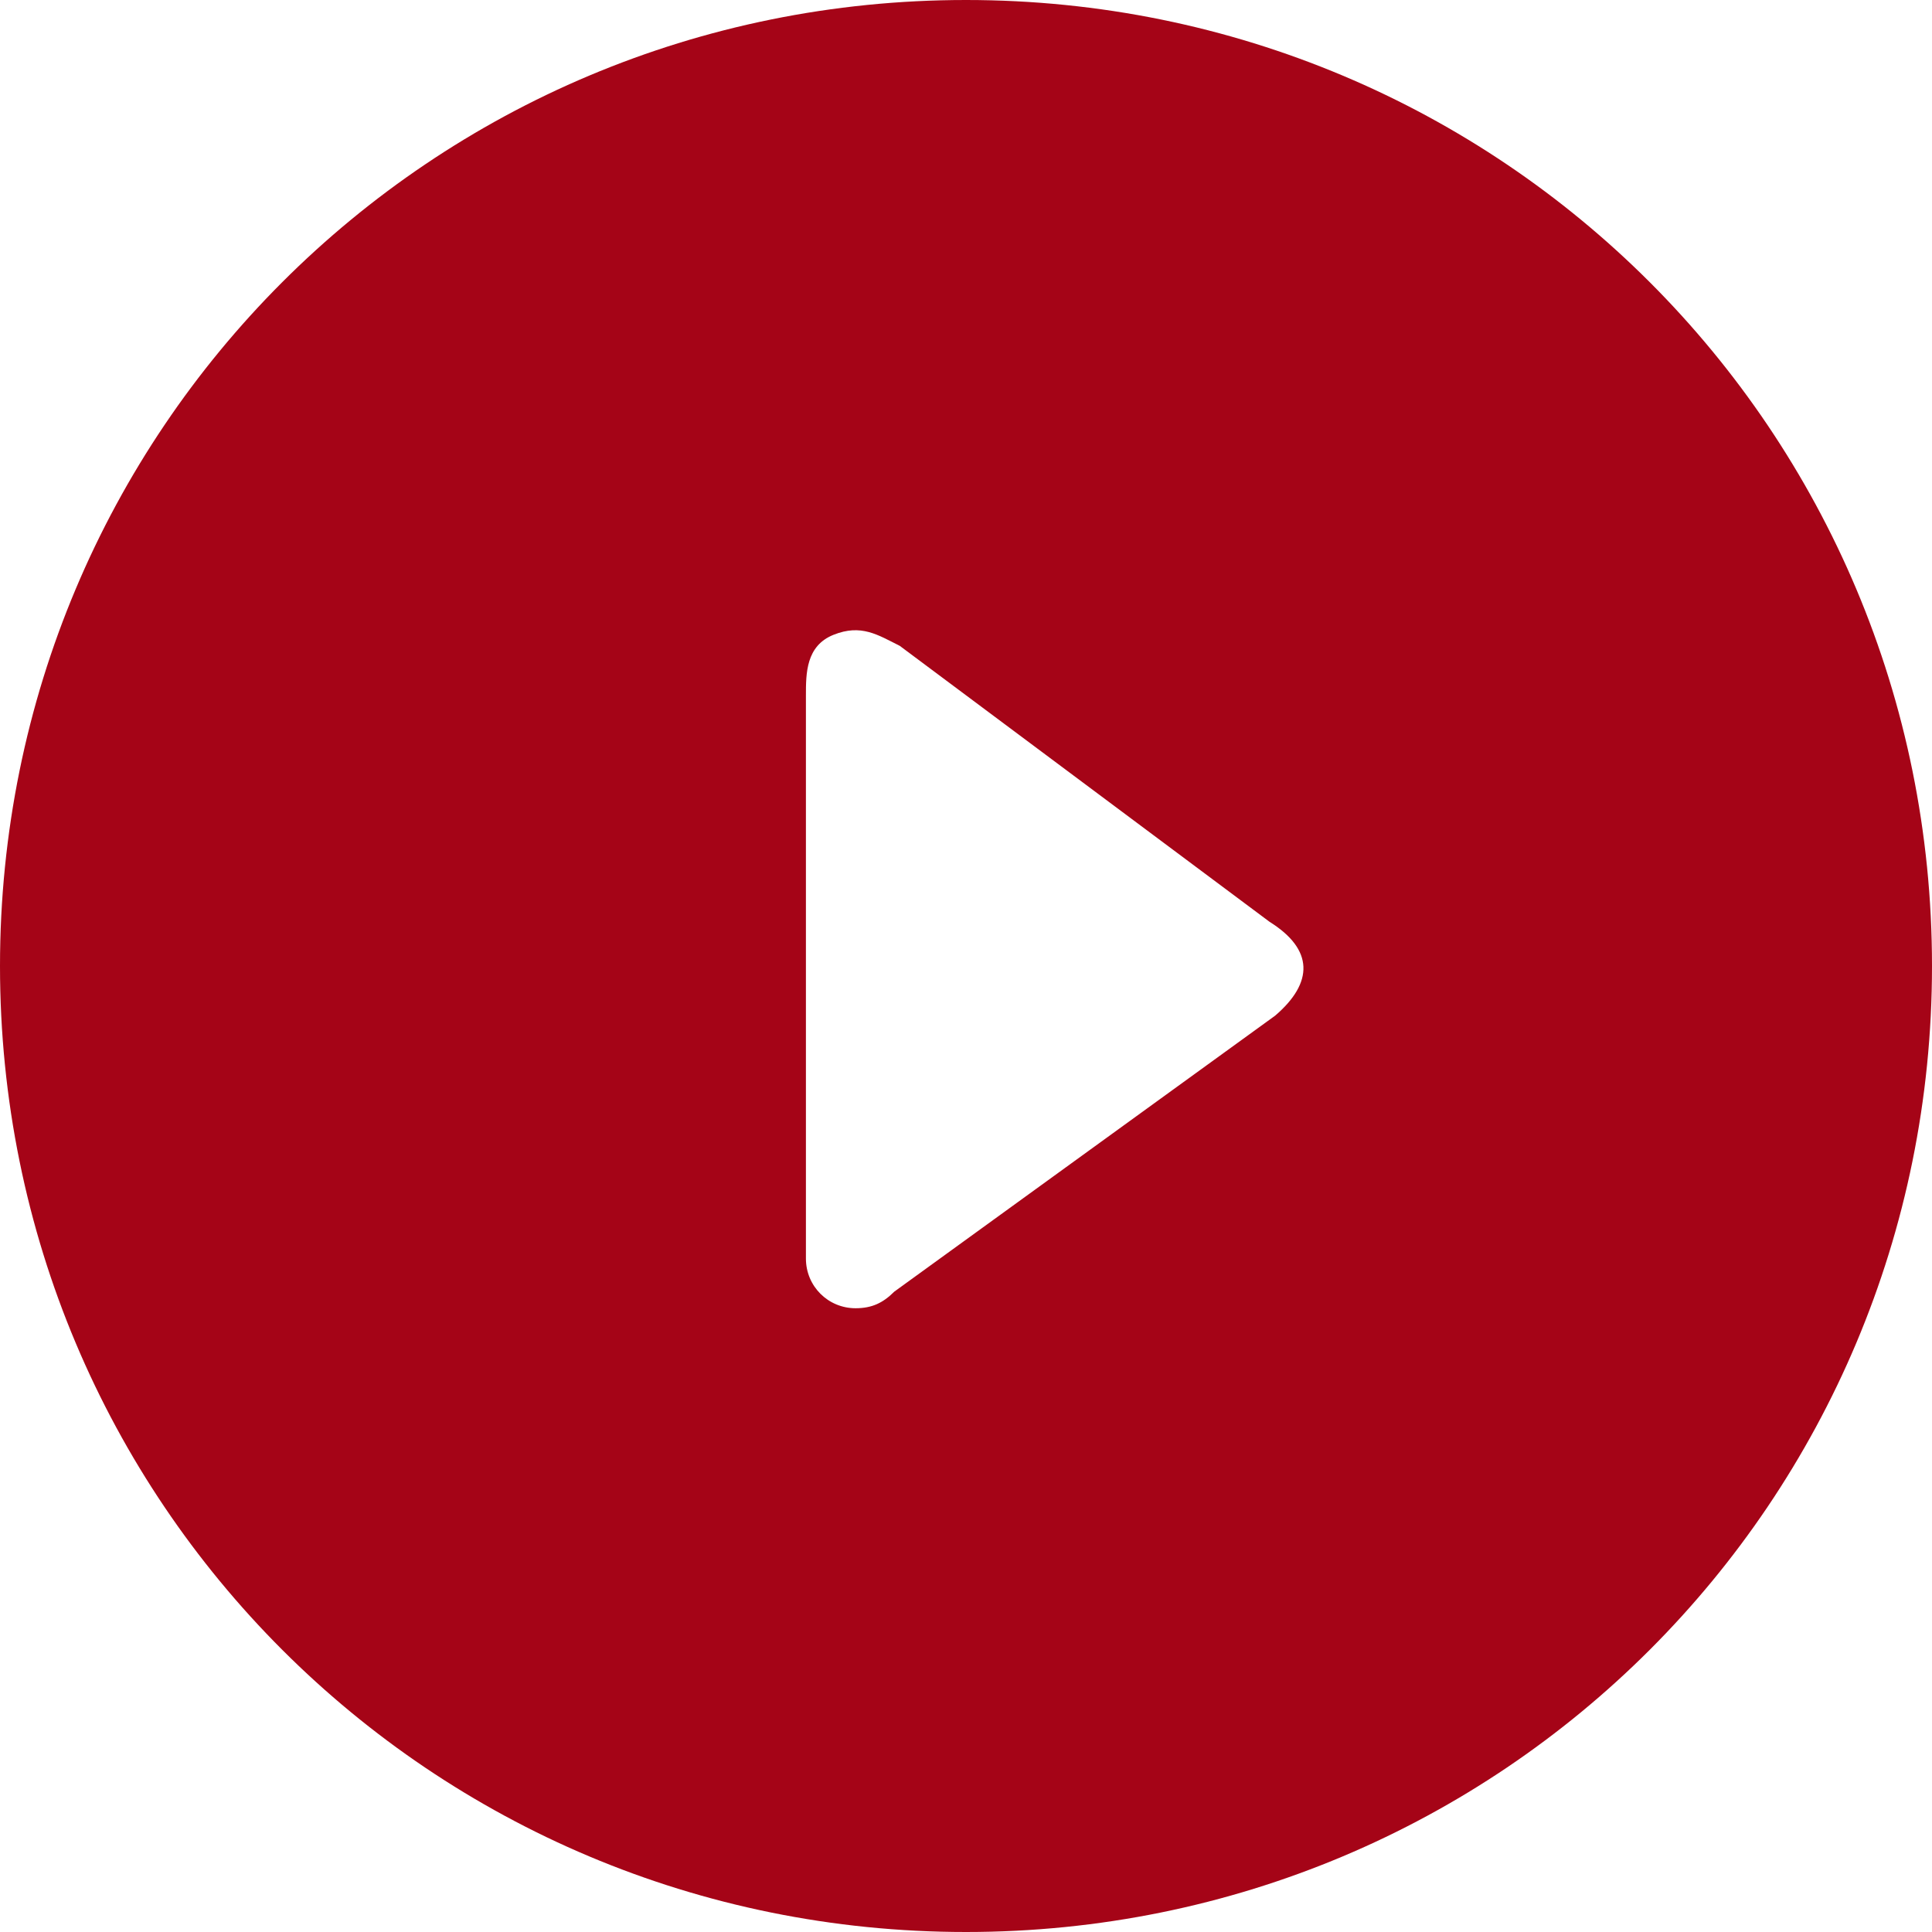
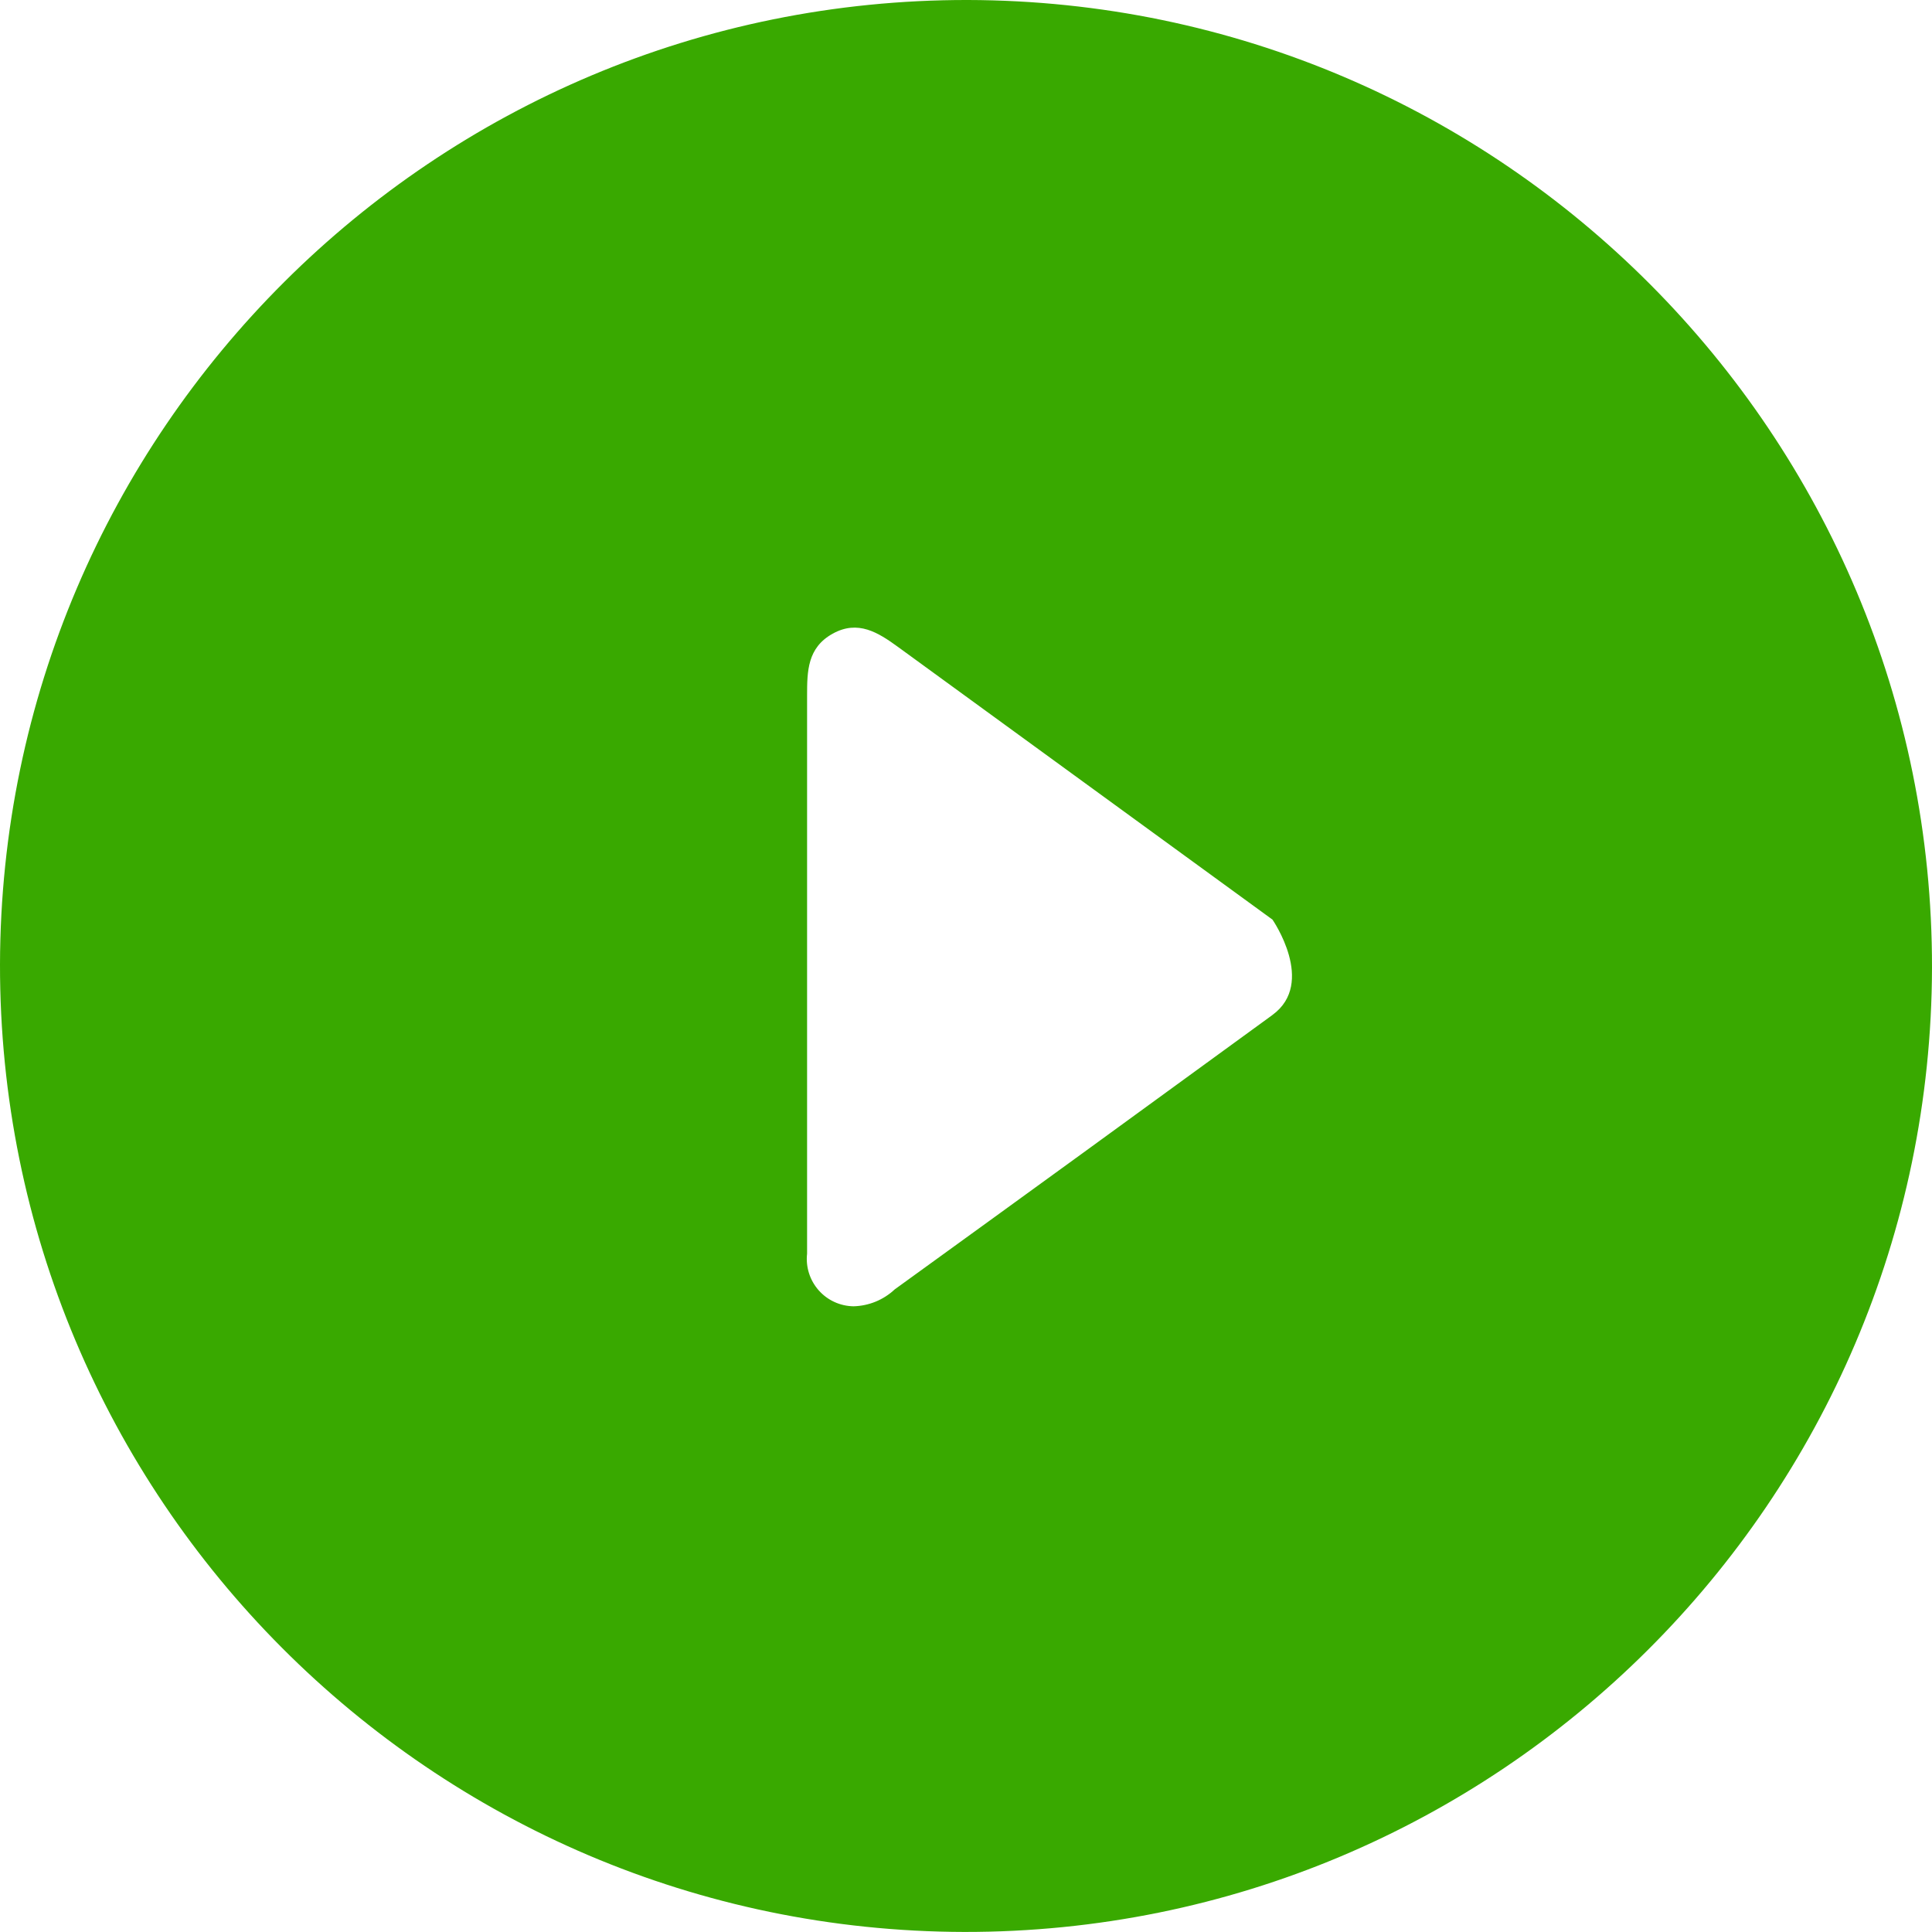
- <svg xmlns="http://www.w3.org/2000/svg" version="1.1" id="Capa_1" x="0px" y="0px" viewBox="0 0 35 35" style="enable-background:new 0 0 35 35;" xml:space="preserve">
-   <style type="text/css">
- 	.st0{fill:#A50417;}
- </style>
-   <path class="st0" d="M23.1,18.4l-6.9,5c-0.2,0.2-0.4,0.3-0.7,0.3c-0.5,0-0.9-0.4-0.9-0.9c0,0,0-0.1,0-0.1V12.6c0-0.4,0-0.9,0.5-1.1  s0.8,0,1.2,0.2l6.7,5C23.8,17.2,23.8,17.8,23.1,18.4z M17.5,0C7.8,0,0,7.8,0,17.5S7.8,35,17.5,35S35,27.2,35,17.5S27.2,0,17.5,0z" />
+ <svg xmlns="http://www.w3.org/2000/svg" width="37.068" height="37.065" viewBox="0 0 37.068 37.065">
+   <path id="Trazado_100525" data-name="Trazado 100525" d="M-571.432,1769.264a18.545,18.545,0,0,0-18.568,18.5,18.542,18.542,0,0,0,18.5,18.567,18.543,18.543,0,0,0,18.568-18.5A18.544,18.544,0,0,0-571.432,1769.264Zm5.847,19.473q-3.619,2.64-7.249,5.266a1.2,1.2,0,0,1-.789.324.909.909,0,0,1-.892-1.01q0-1.917,0-3.834c0-2.291,0-4.582,0-6.872,0-.472.006-.92.491-1.189s.872-.023,1.253.254c2.395,1.745,7.185,5.232,7.185,5.232S-564.744,1788.123-565.585,1788.736Z" transform="translate(590 -1769.264)" fill="#39a900" />
</svg>
